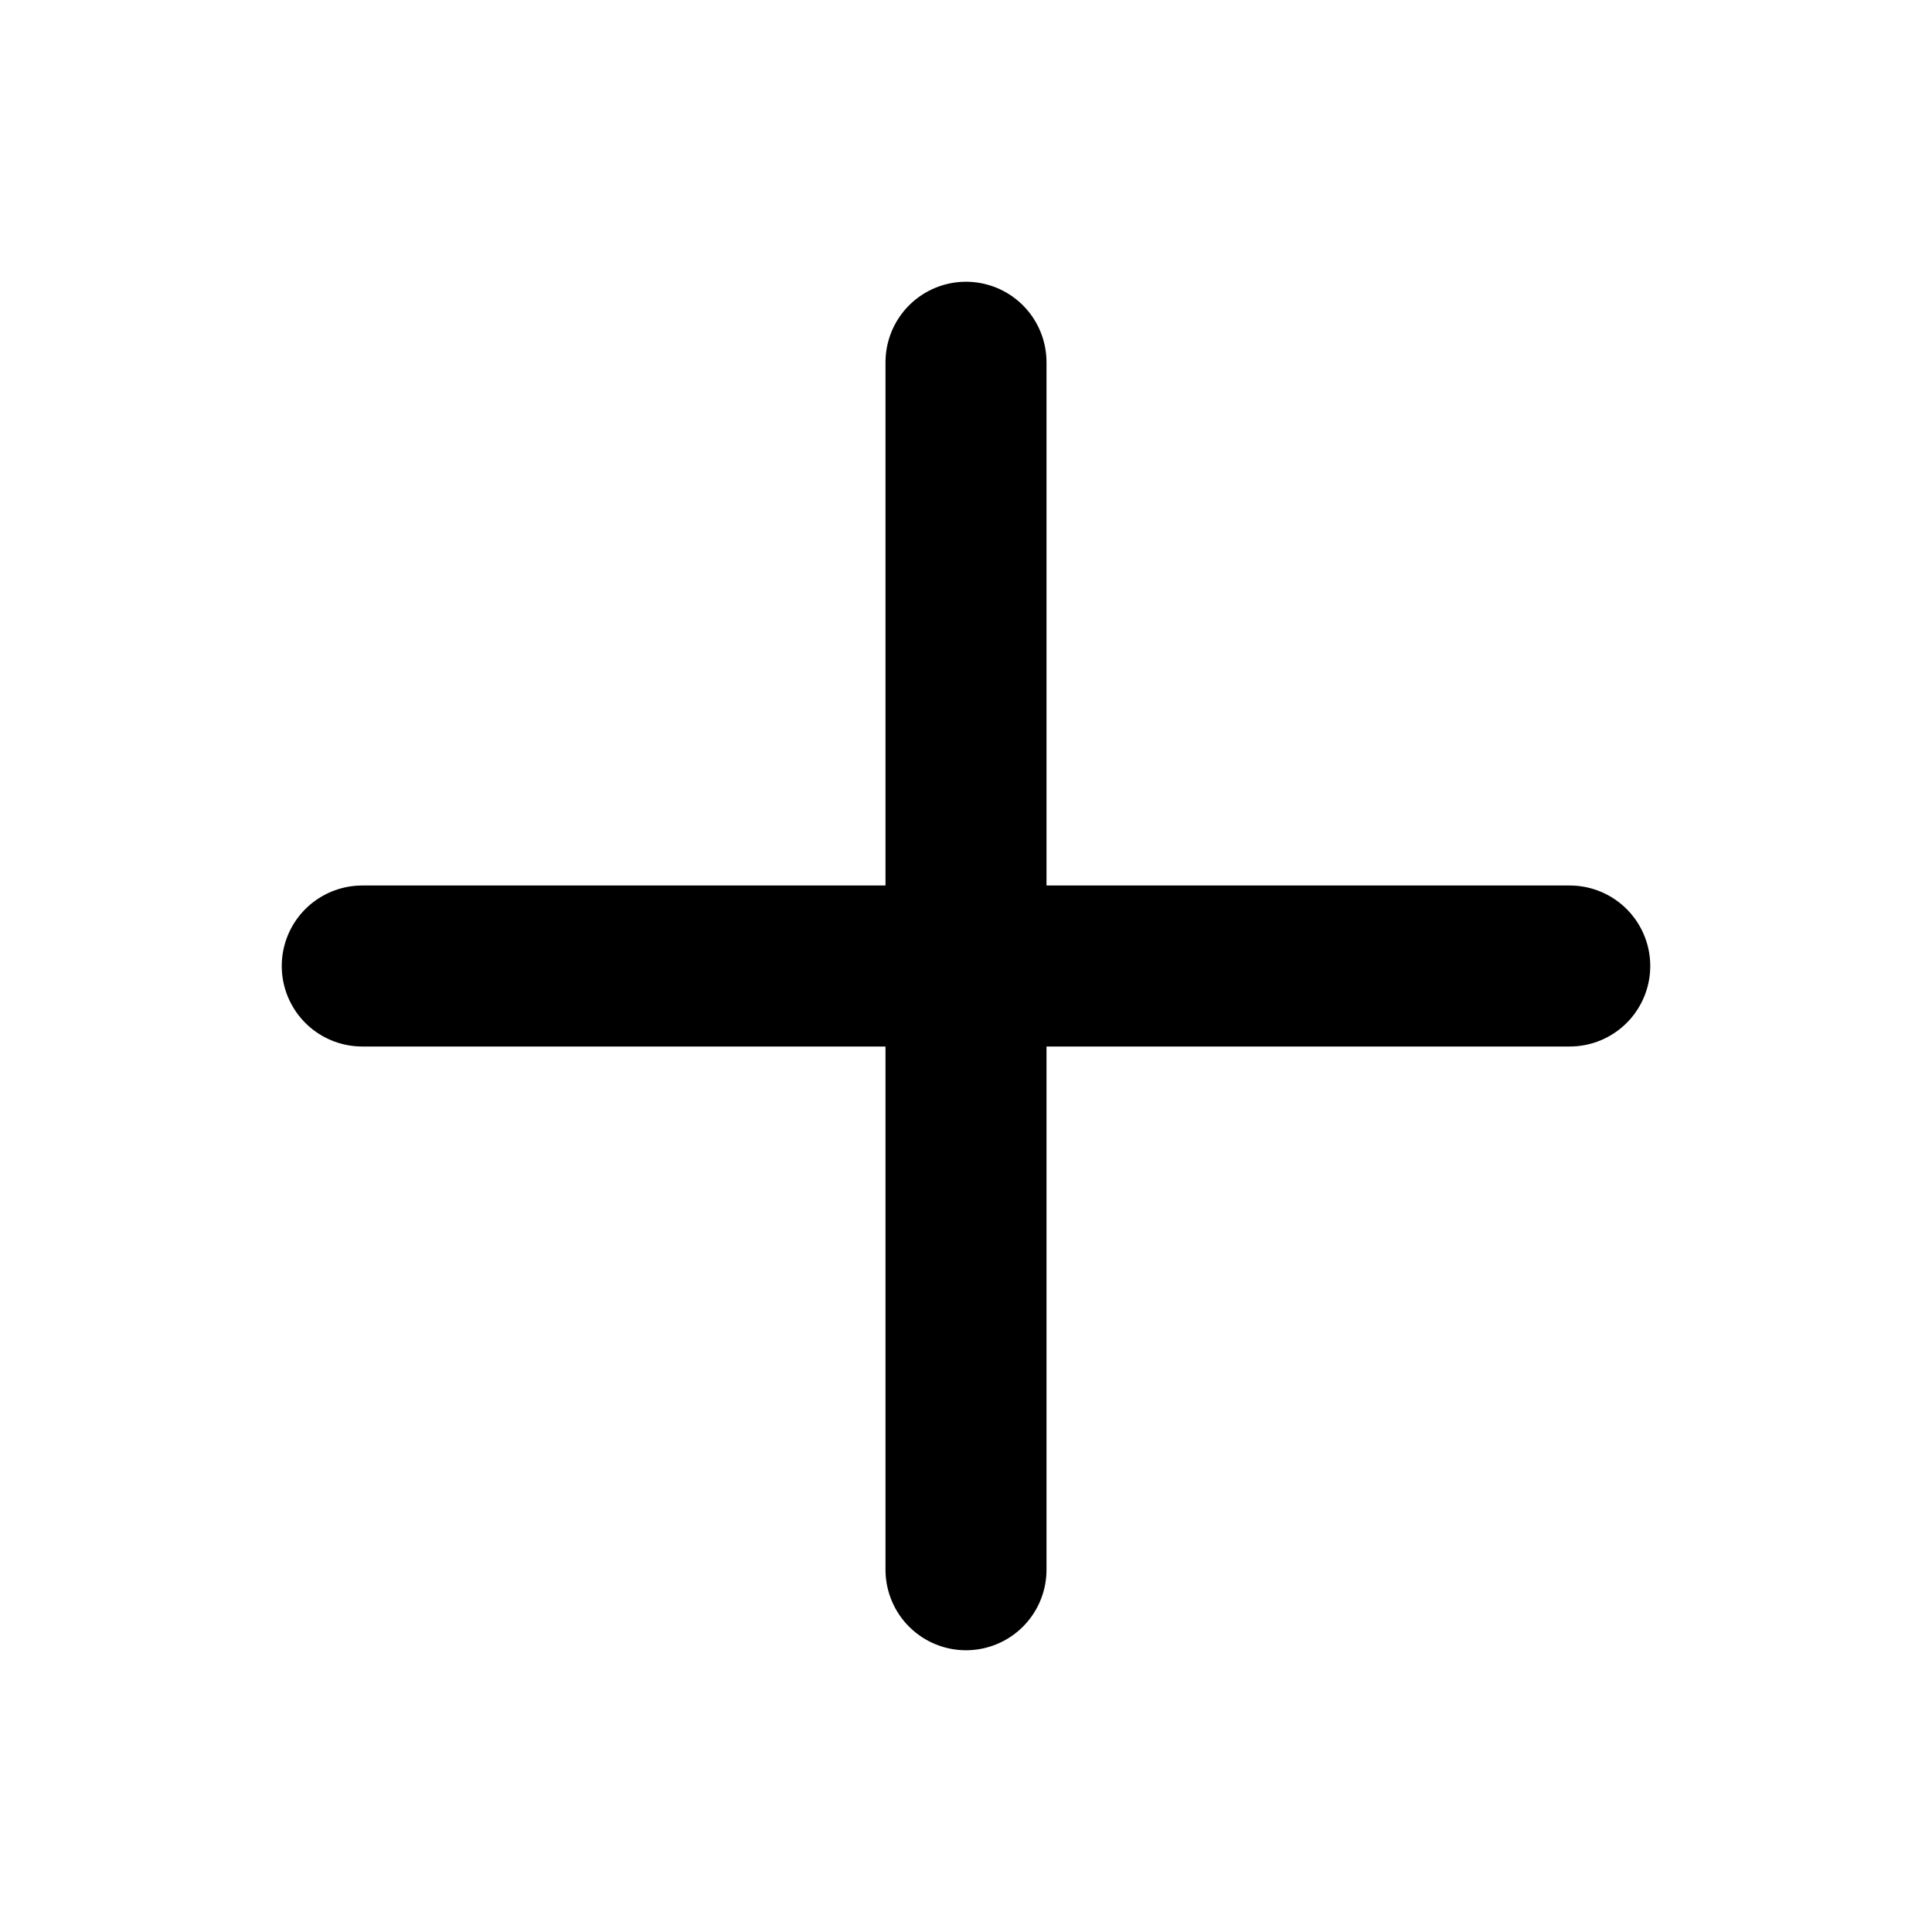
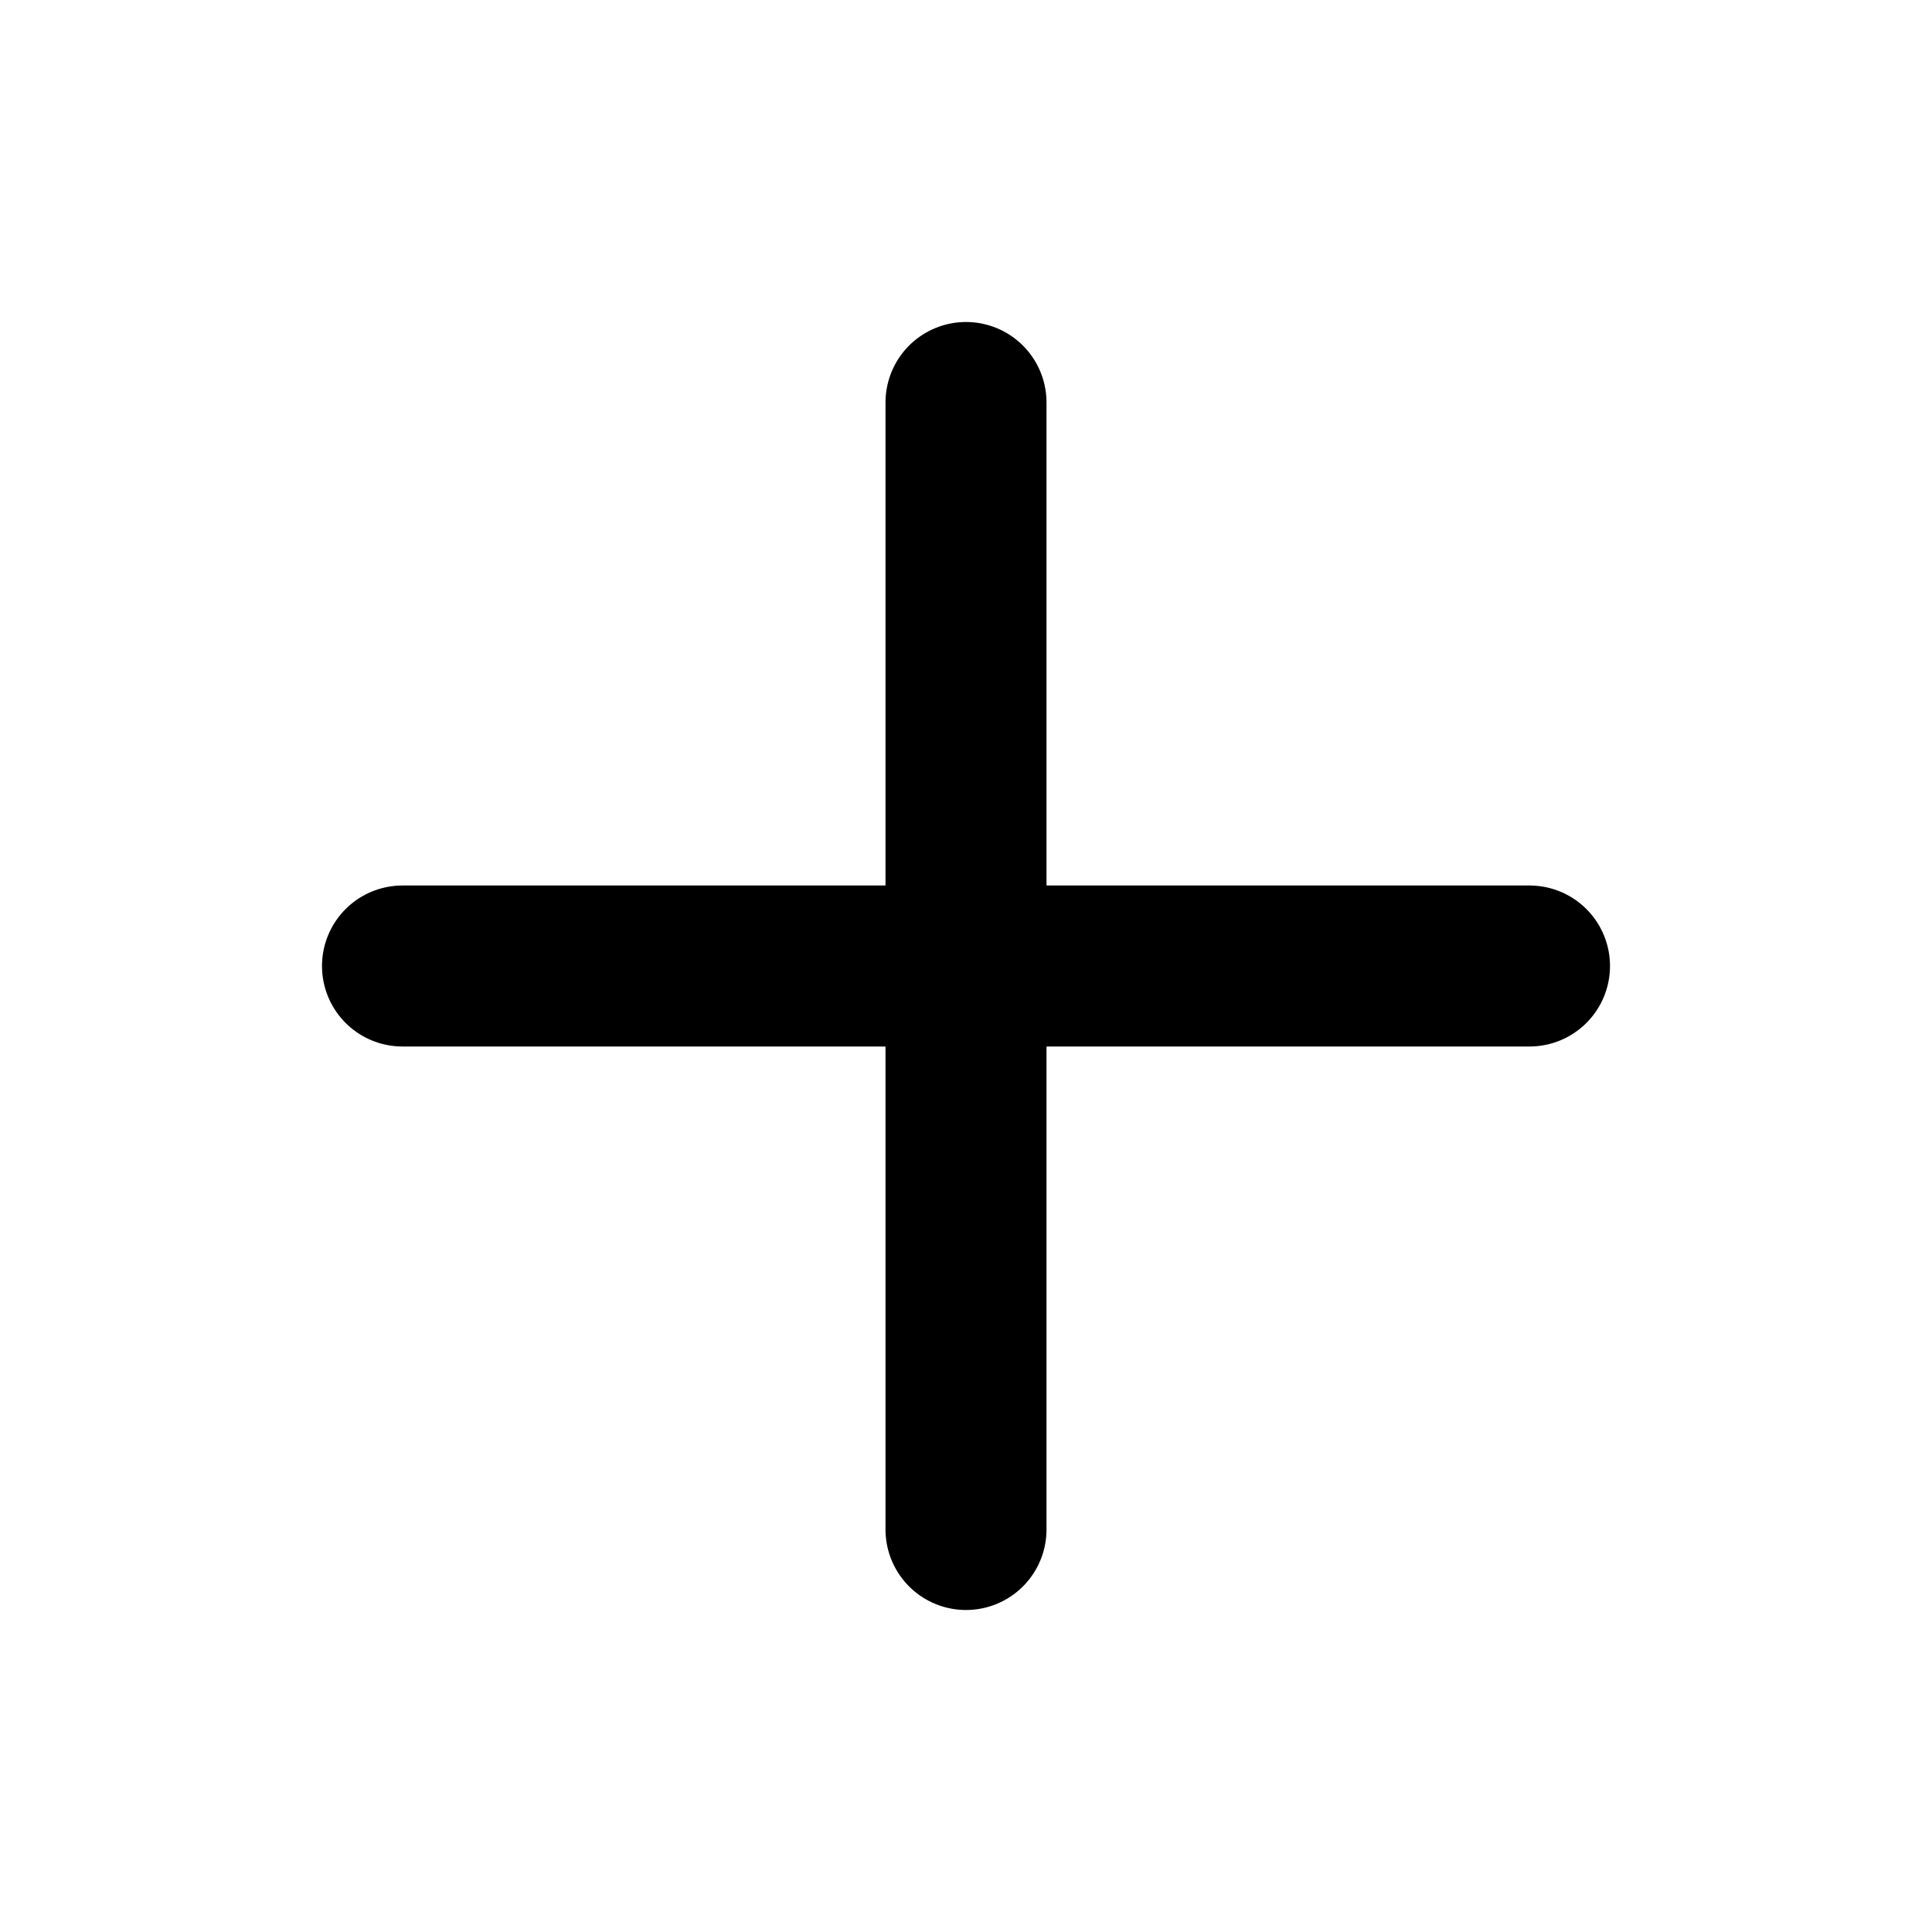
- <svg xmlns="http://www.w3.org/2000/svg" fill="none" viewBox="0 0 24 24" stroke-width="2" stroke="currentColor" class="w-6 h-6">
-   <path stroke-linecap="round" stroke-linejoin="round" d="M12 4.5v15m7.5-7.5h-15" />
+ <svg xmlns="http://www.w3.org/2000/svg" viewBox="0 0 24 24" fill="none" stroke="currentColor" stroke-width="2" stroke-linecap="round" stroke-linejoin="round">
+   <path d="M5 12h14" />
+   <path d="M12 5v14" />
</svg>
